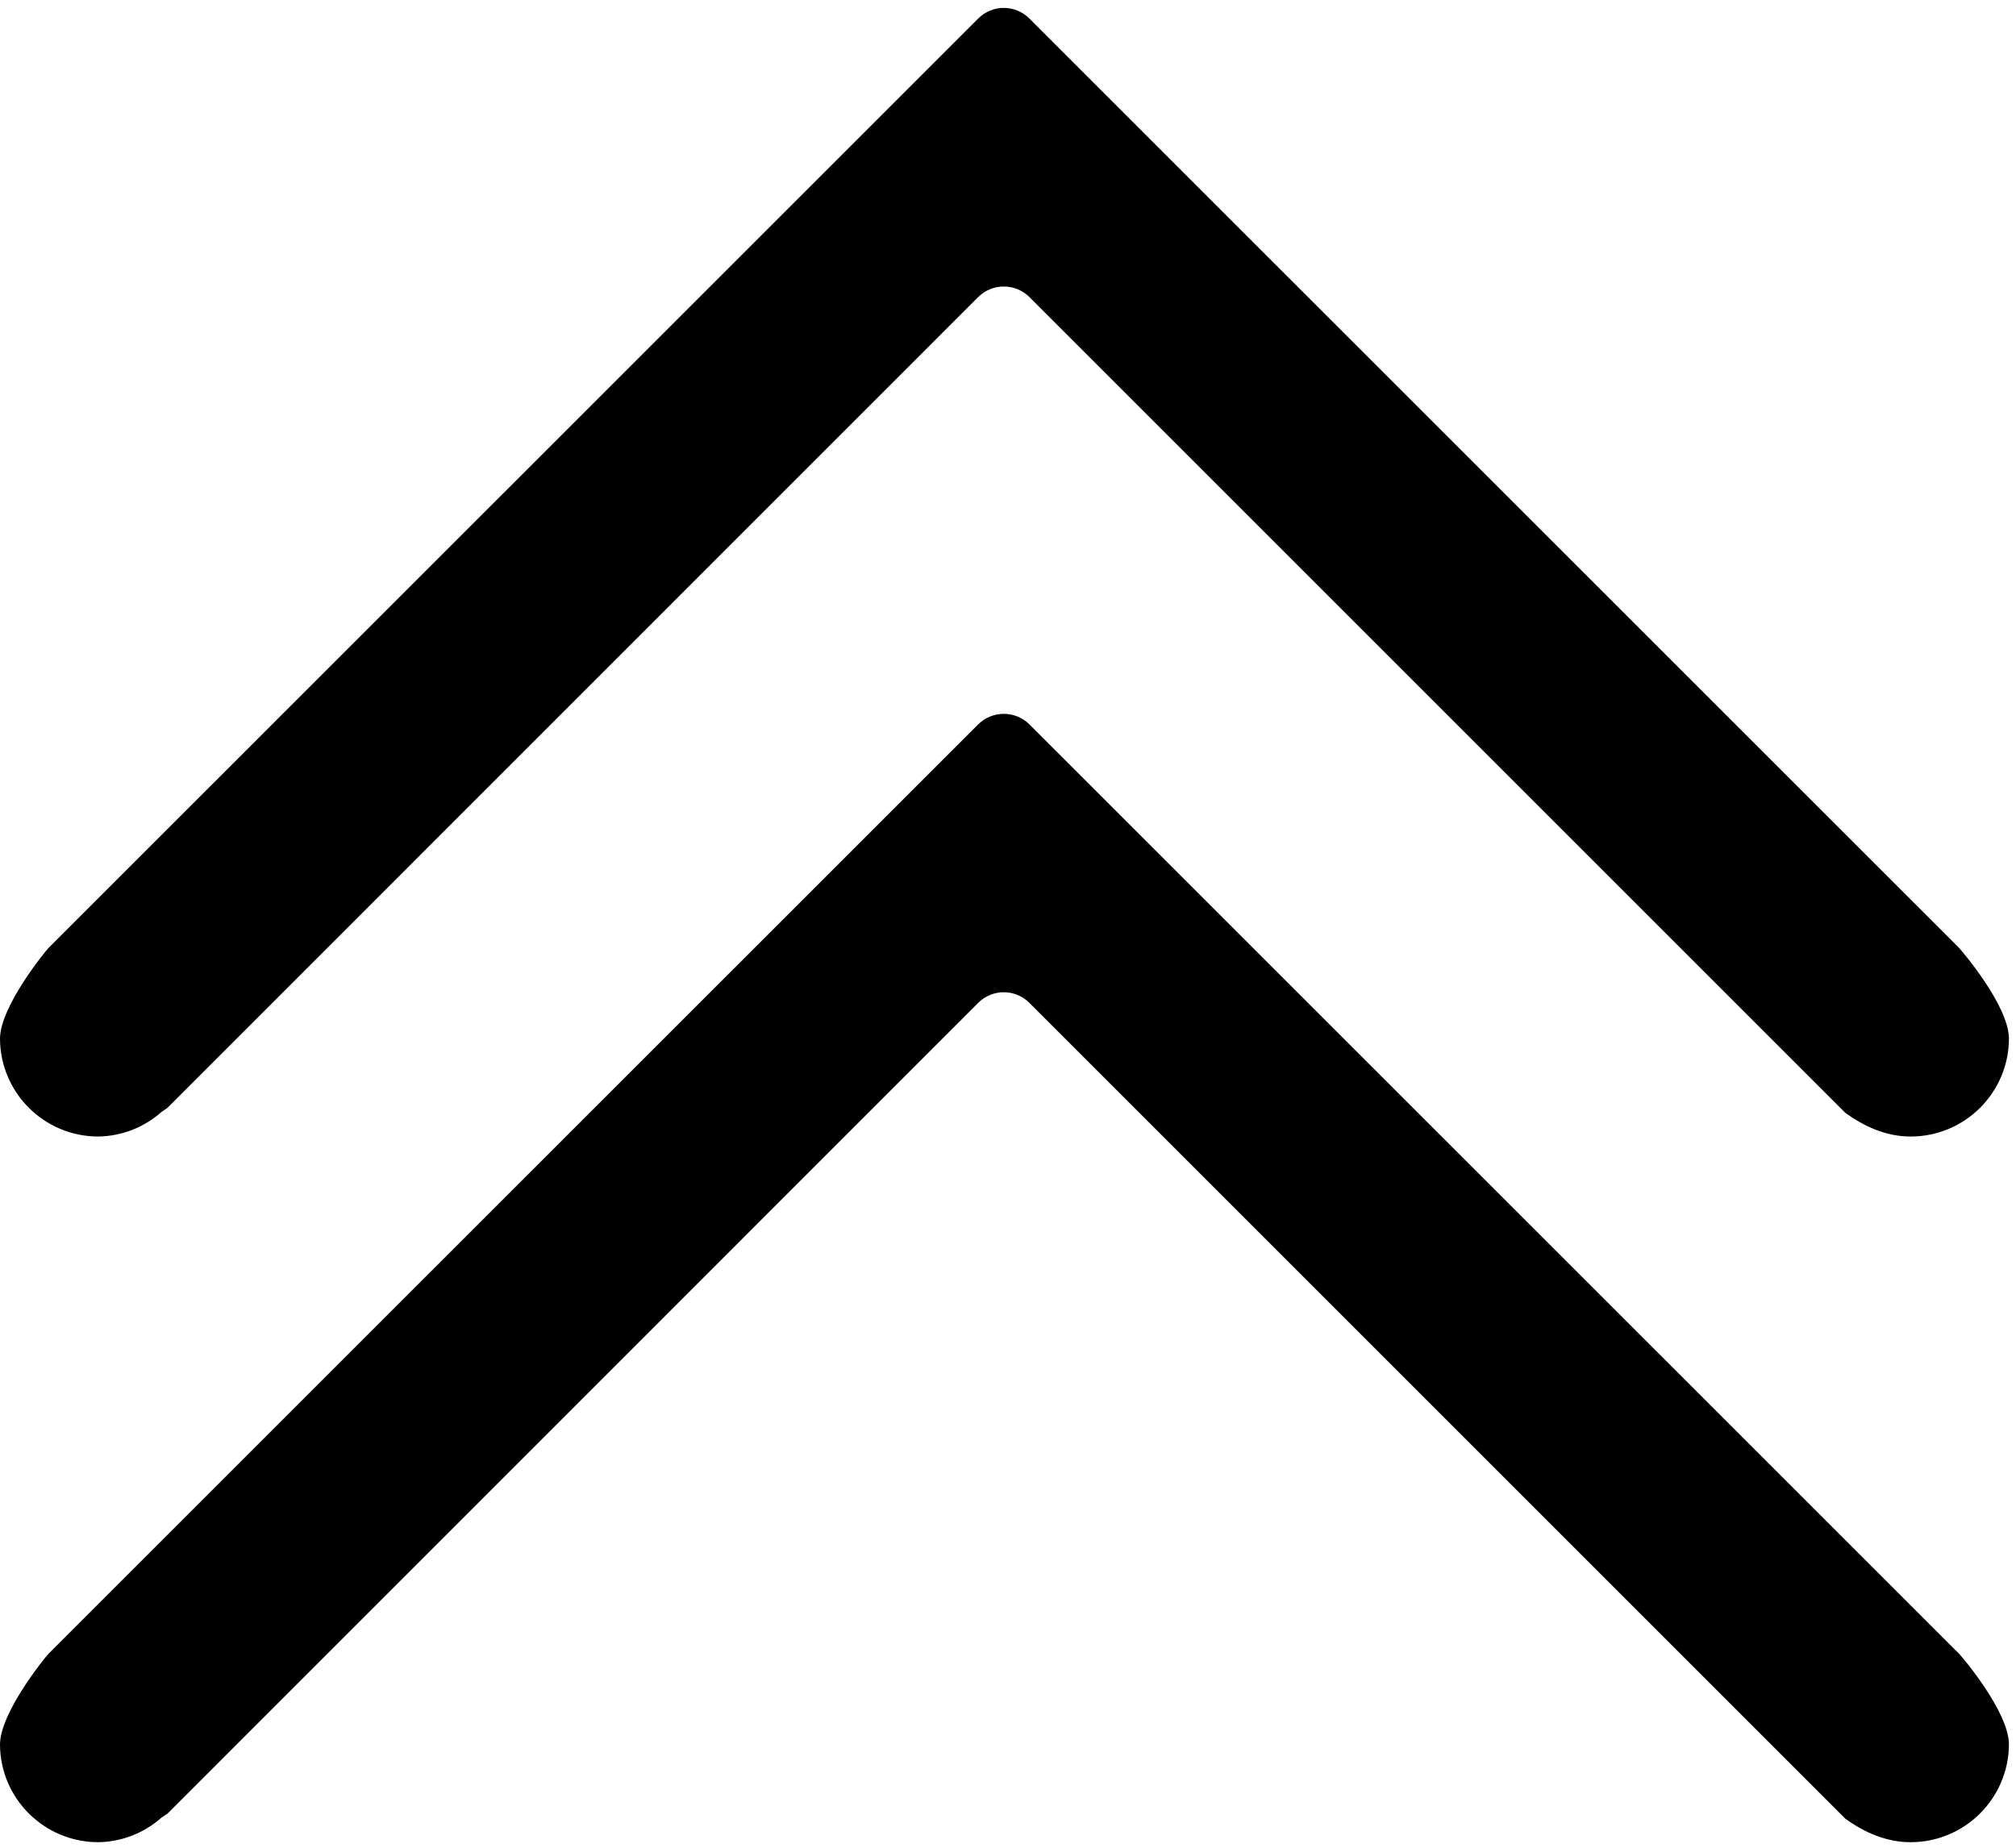
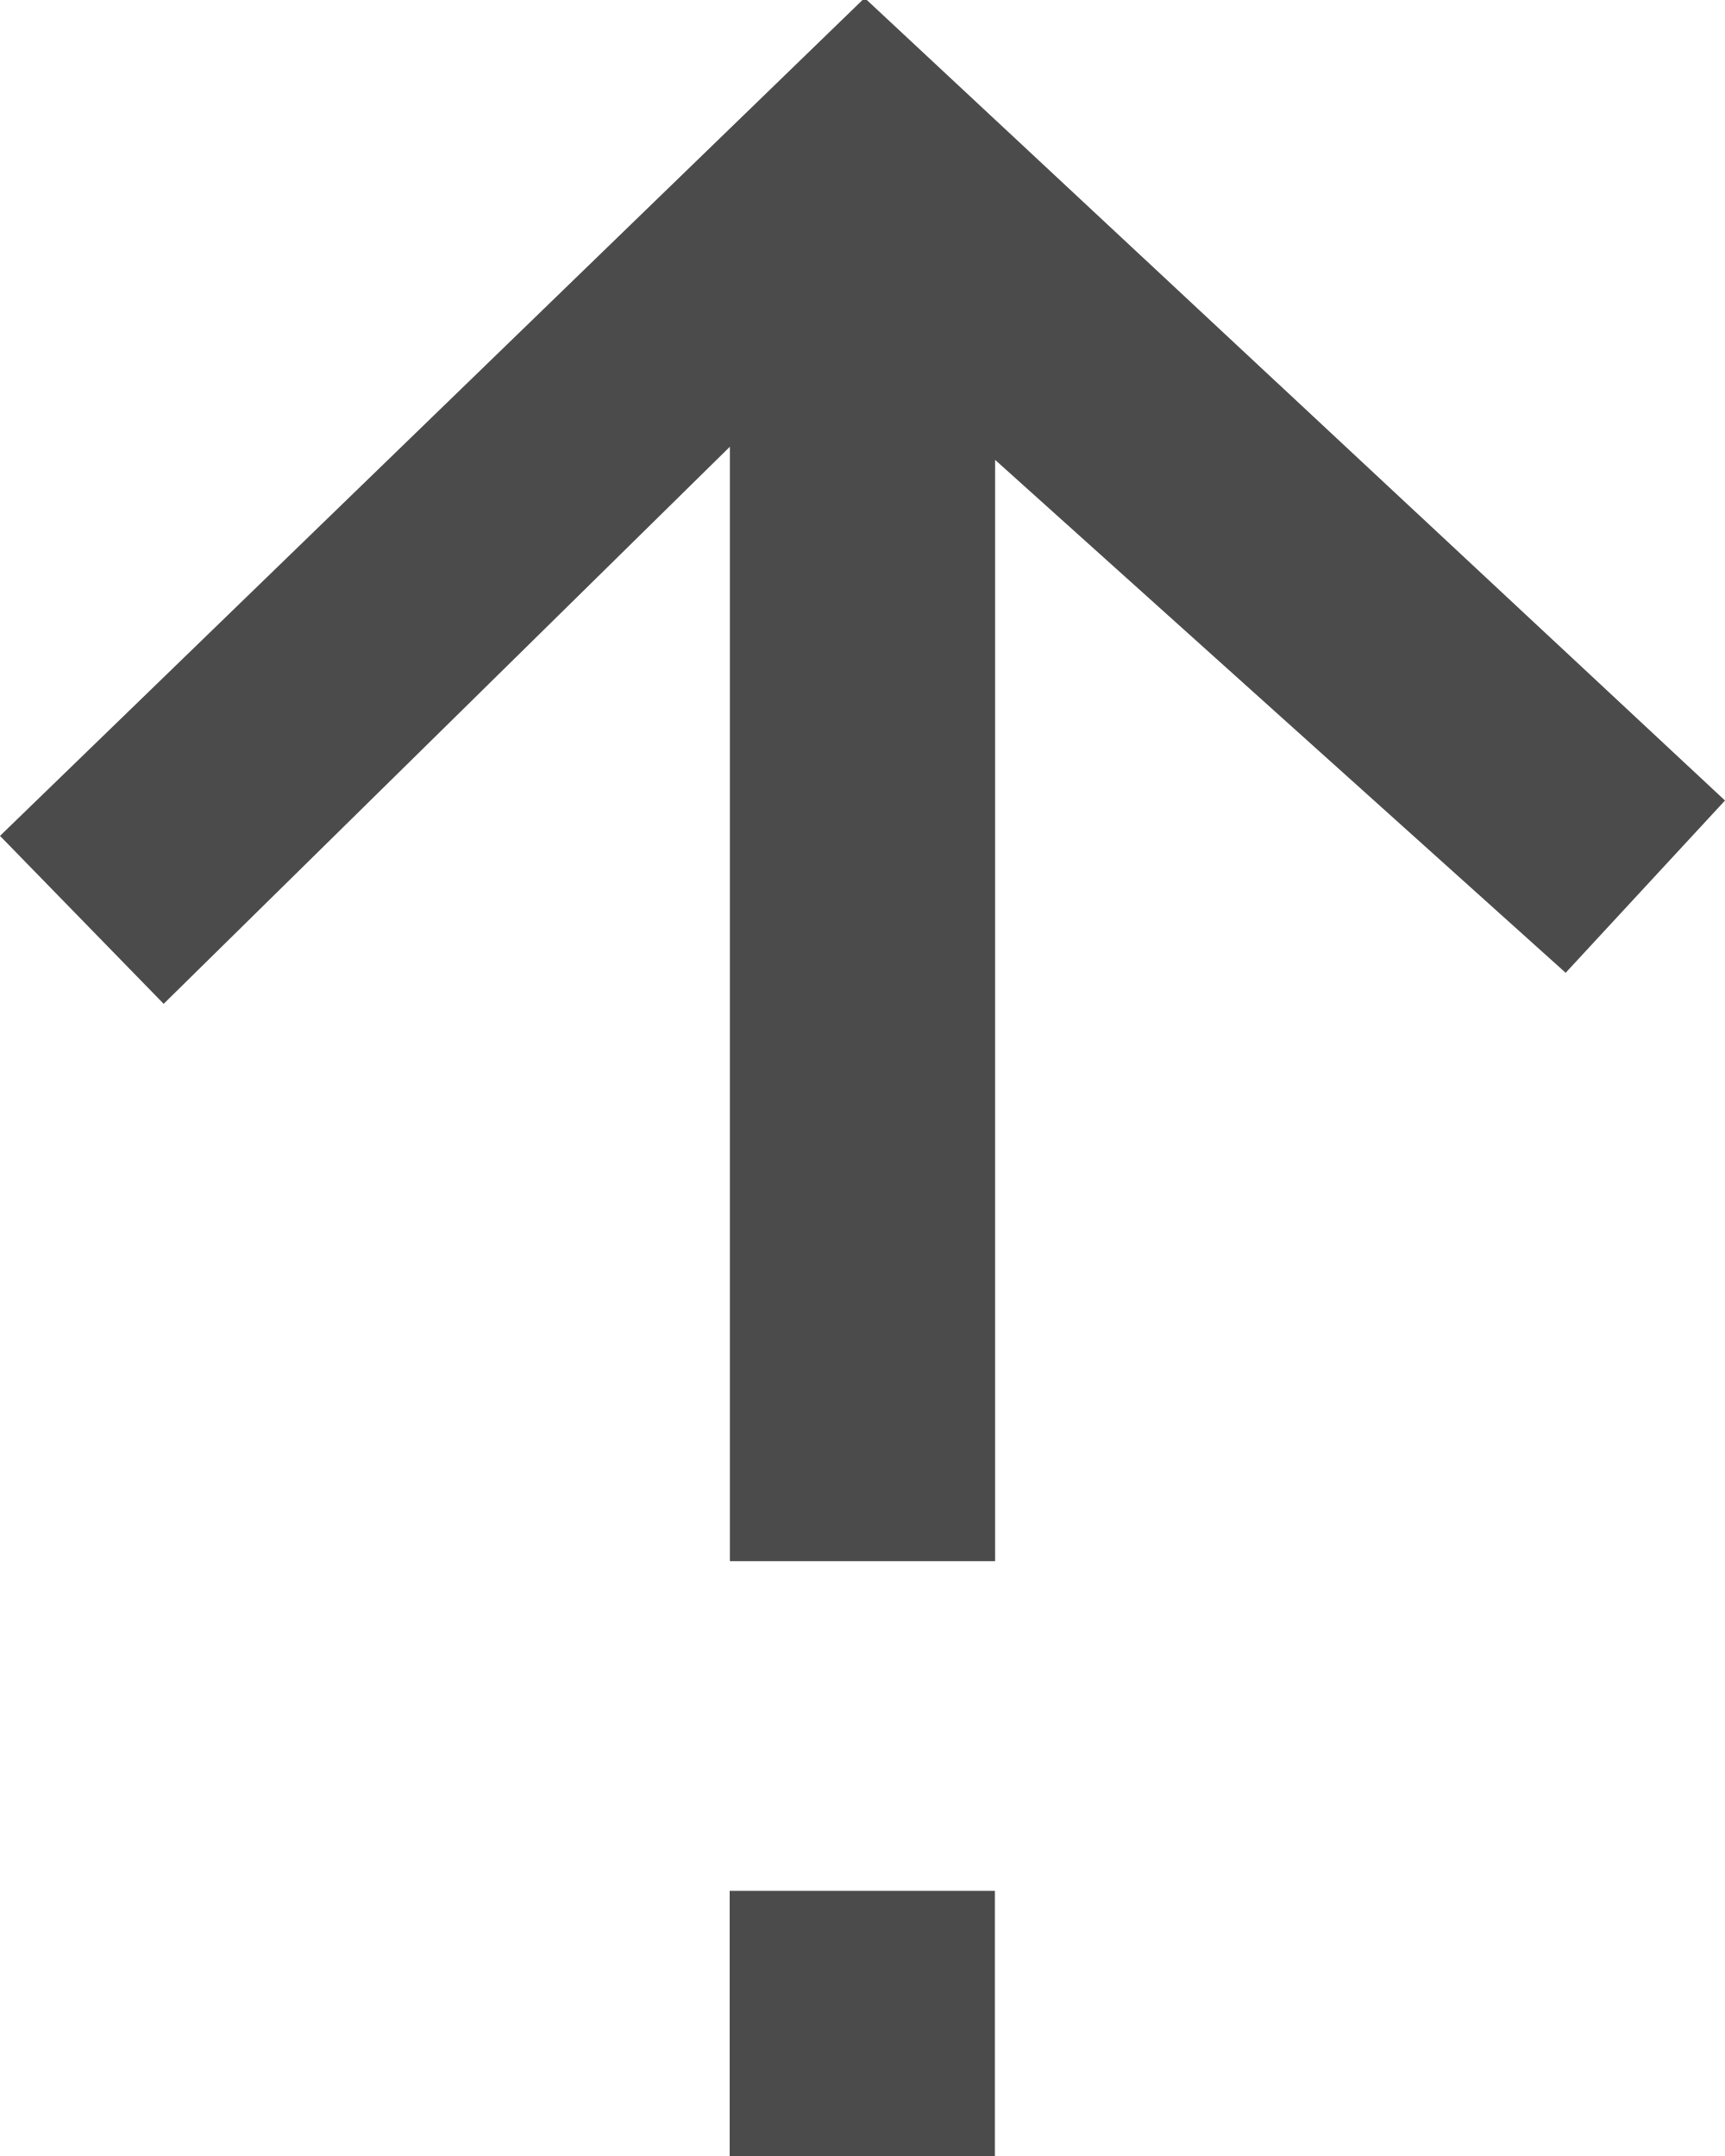
- <svg xmlns="http://www.w3.org/2000/svg" width="12px" height="11px" viewBox="0 0 12 11" version="1.1">
+ <svg xmlns="http://www.w3.org/2000/svg" width="8px" height="10px" viewBox="0 0 8 10" version="1.1">
  <defs />
  <g id="Page-1" stroke="none" stroke-width="1" fill="none" fill-rule="evenodd">
-     <path d="M0.585,6.766 C0.724,6.764 0.857,6.712 0.961,6.62 L0.997,6.595 L5.823,1.768 C5.907,1.685 6.043,1.685 6.127,1.768 L10.984,6.625 C11.096,6.706 11.226,6.766 11.373,6.766 C11.696,6.766 11.958,6.504 11.958,6.181 C11.955,5.984 11.676,5.659 11.661,5.643 L6.127,0.11 C6.043,0.026 5.907,0.026 5.823,0.11 L0.289,5.643 C0.272,5.661 0.003,5.988 0,6.181 C0,6.504 0.262,6.766 0.585,6.766 Z M0.585,10.967 C0.724,10.965 0.857,10.913 0.961,10.821 L0.997,10.797 L5.823,5.97 C5.907,5.886 6.043,5.886 6.127,5.97 L10.984,10.827 C11.096,10.908 11.226,10.967 11.373,10.967 C11.695,10.967 11.957,10.706 11.958,10.383 C11.955,10.186 11.676,9.86 11.661,9.845 L6.127,4.312 C6.043,4.229 5.907,4.229 5.823,4.312 L0.289,9.845 C0.272,9.862 0.003,10.191 0,10.383 C0,10.705 0.262,10.967 0.585,10.967 Z" id="Shape" fill="#000000" />
+     <path d="M4.011,0 L4,0 L0,3.877 L0.759,4.656 L3.385,2.072 L3.385,7.241 L4.615,7.241 L4.615,2.133 L7.261,4.512 L8,3.713 L4.02,0 L4.011,0 Z M3.384,8.77 L4.614,8.77 L4.614,10 L3.384,10 L3.384,8.77 Z" id="Combined-Shape" fill="#4B4B4B" />
  </g>
</svg>
